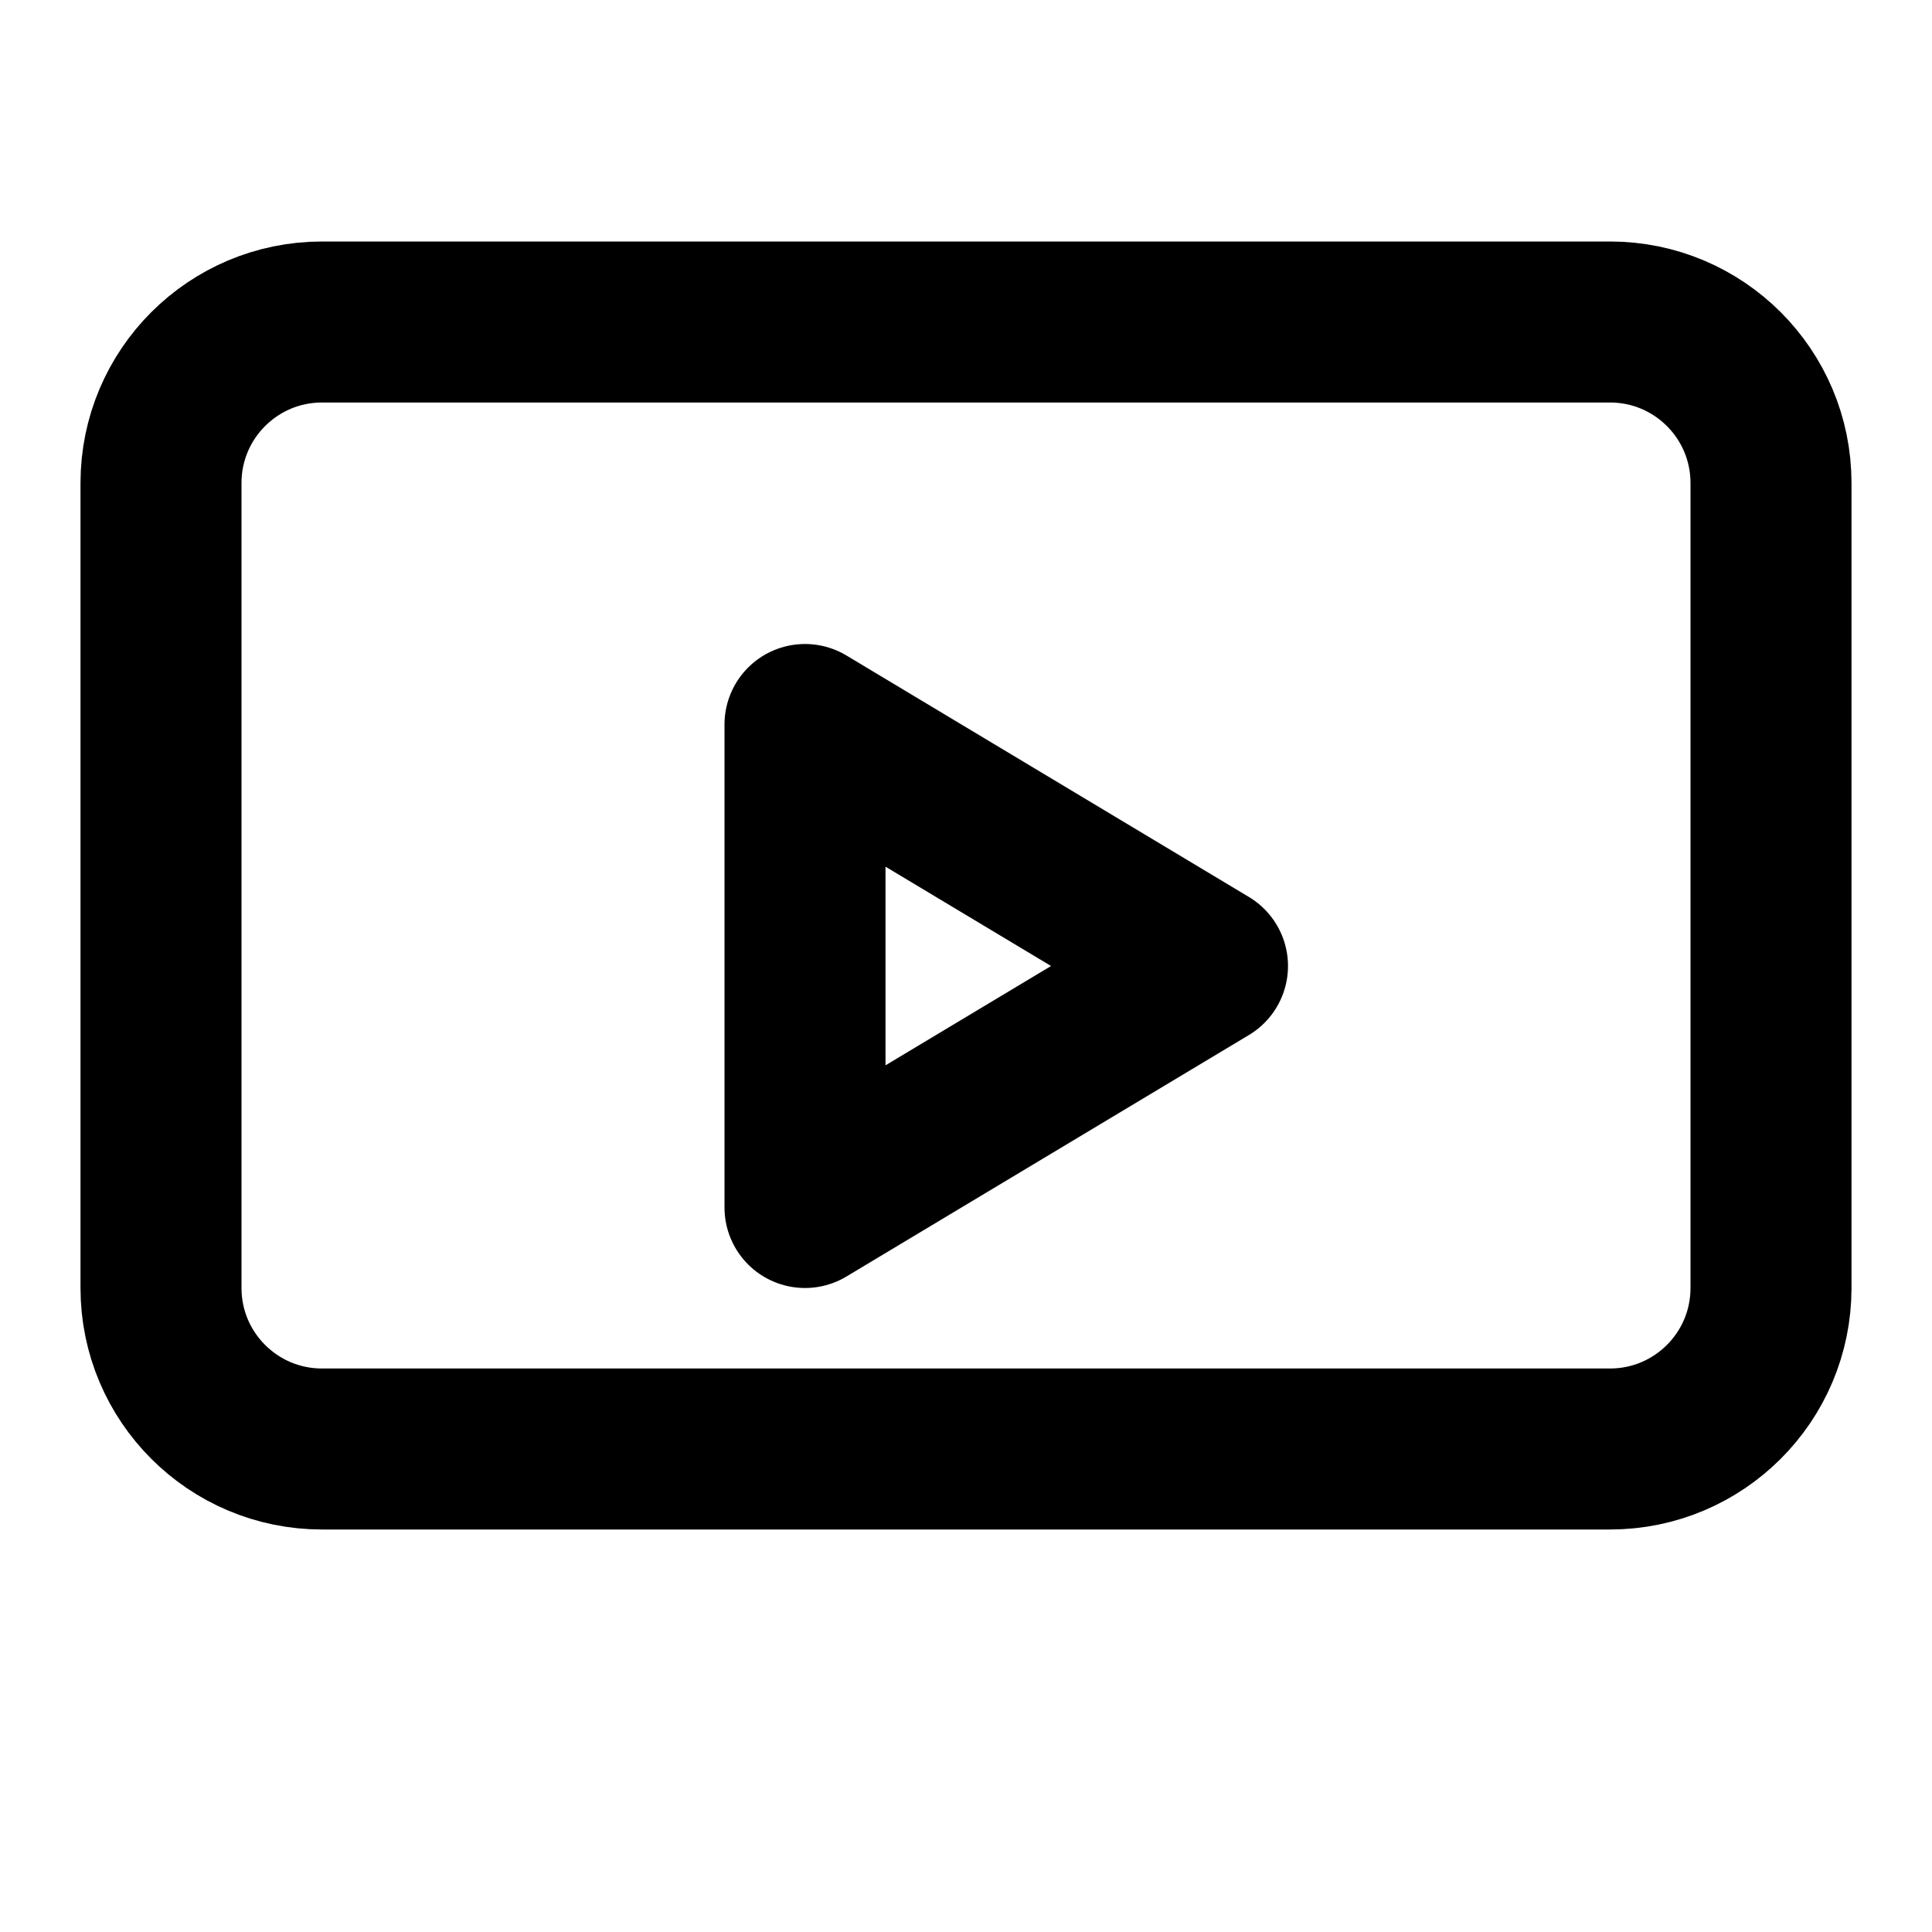
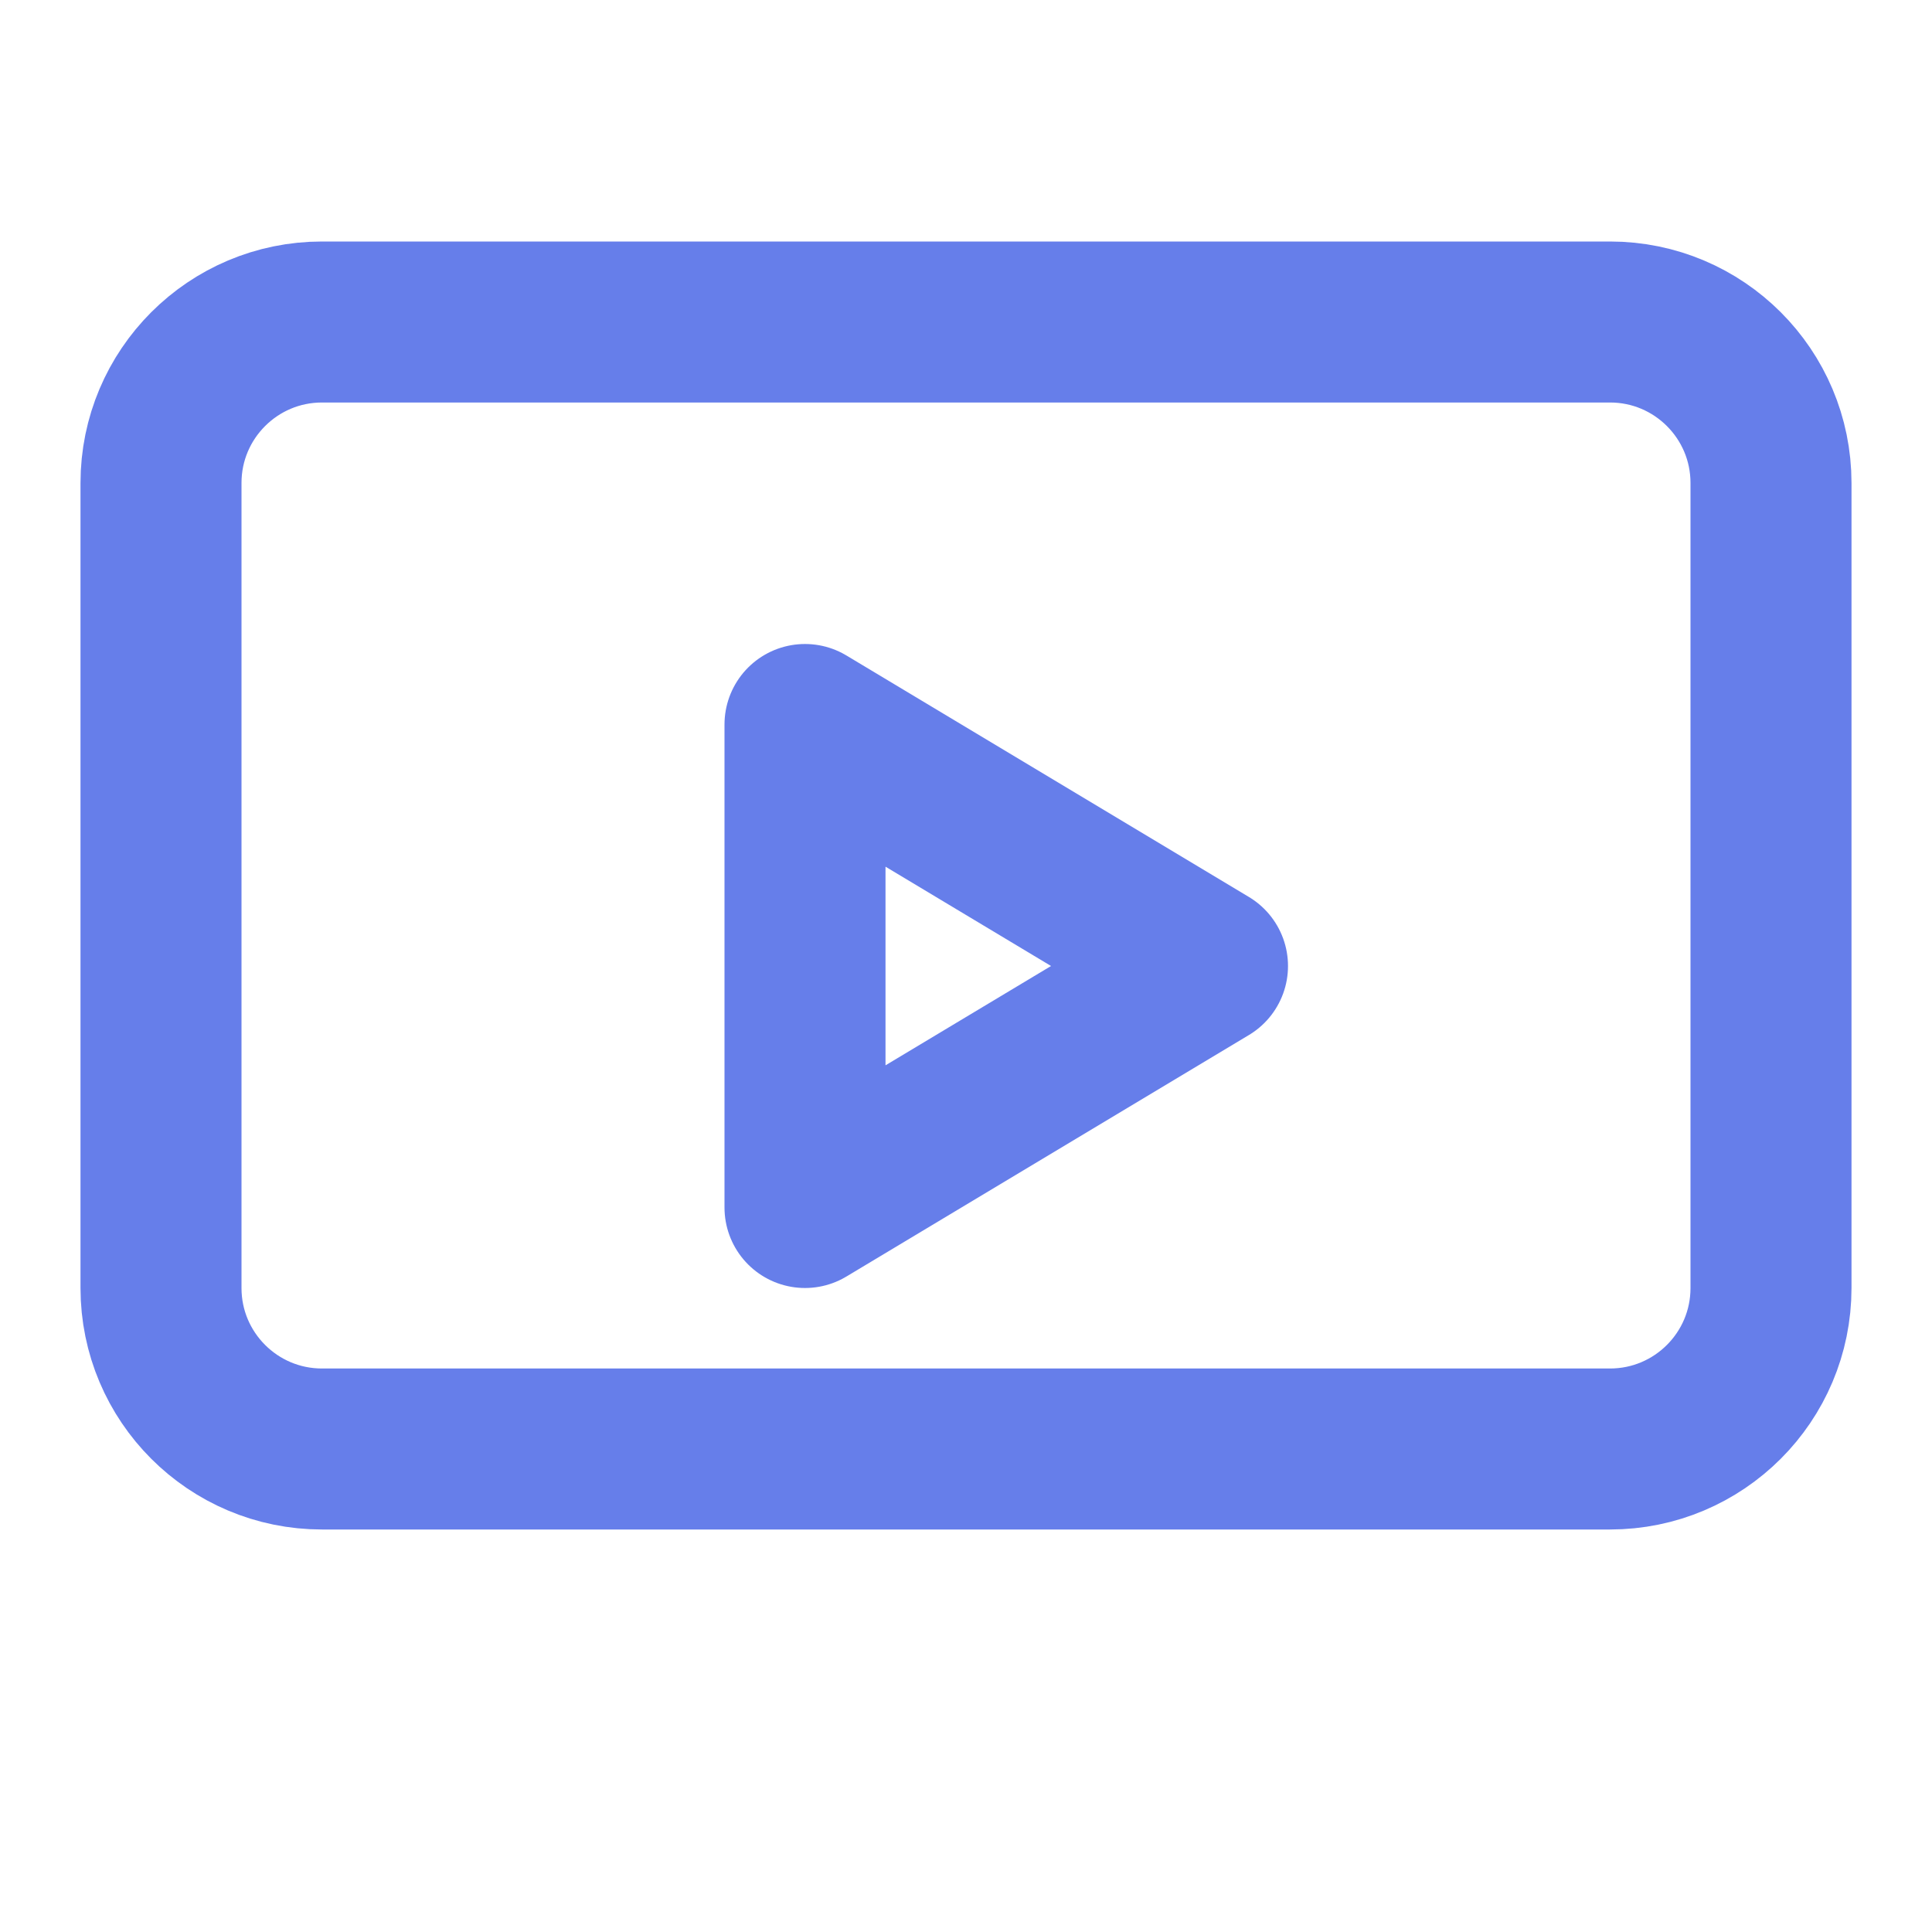
- <svg xmlns="http://www.w3.org/2000/svg" width="32" height="32" viewBox="0 0 24 24" fill="none" stroke="#000000" stroke-width="2" stroke-linecap="round" stroke-linejoin="round">
+ <svg xmlns="http://www.w3.org/2000/svg" width="32" height="32" viewBox="0 0 24 24" fill="none" stroke="#667eea" stroke-width="2" stroke-linecap="round" stroke-linejoin="round">
  <rect x="2" y="4" width="20" height="14" rx="2" />
  <polygon points="10 9 15 12 10 15" />
</svg>
